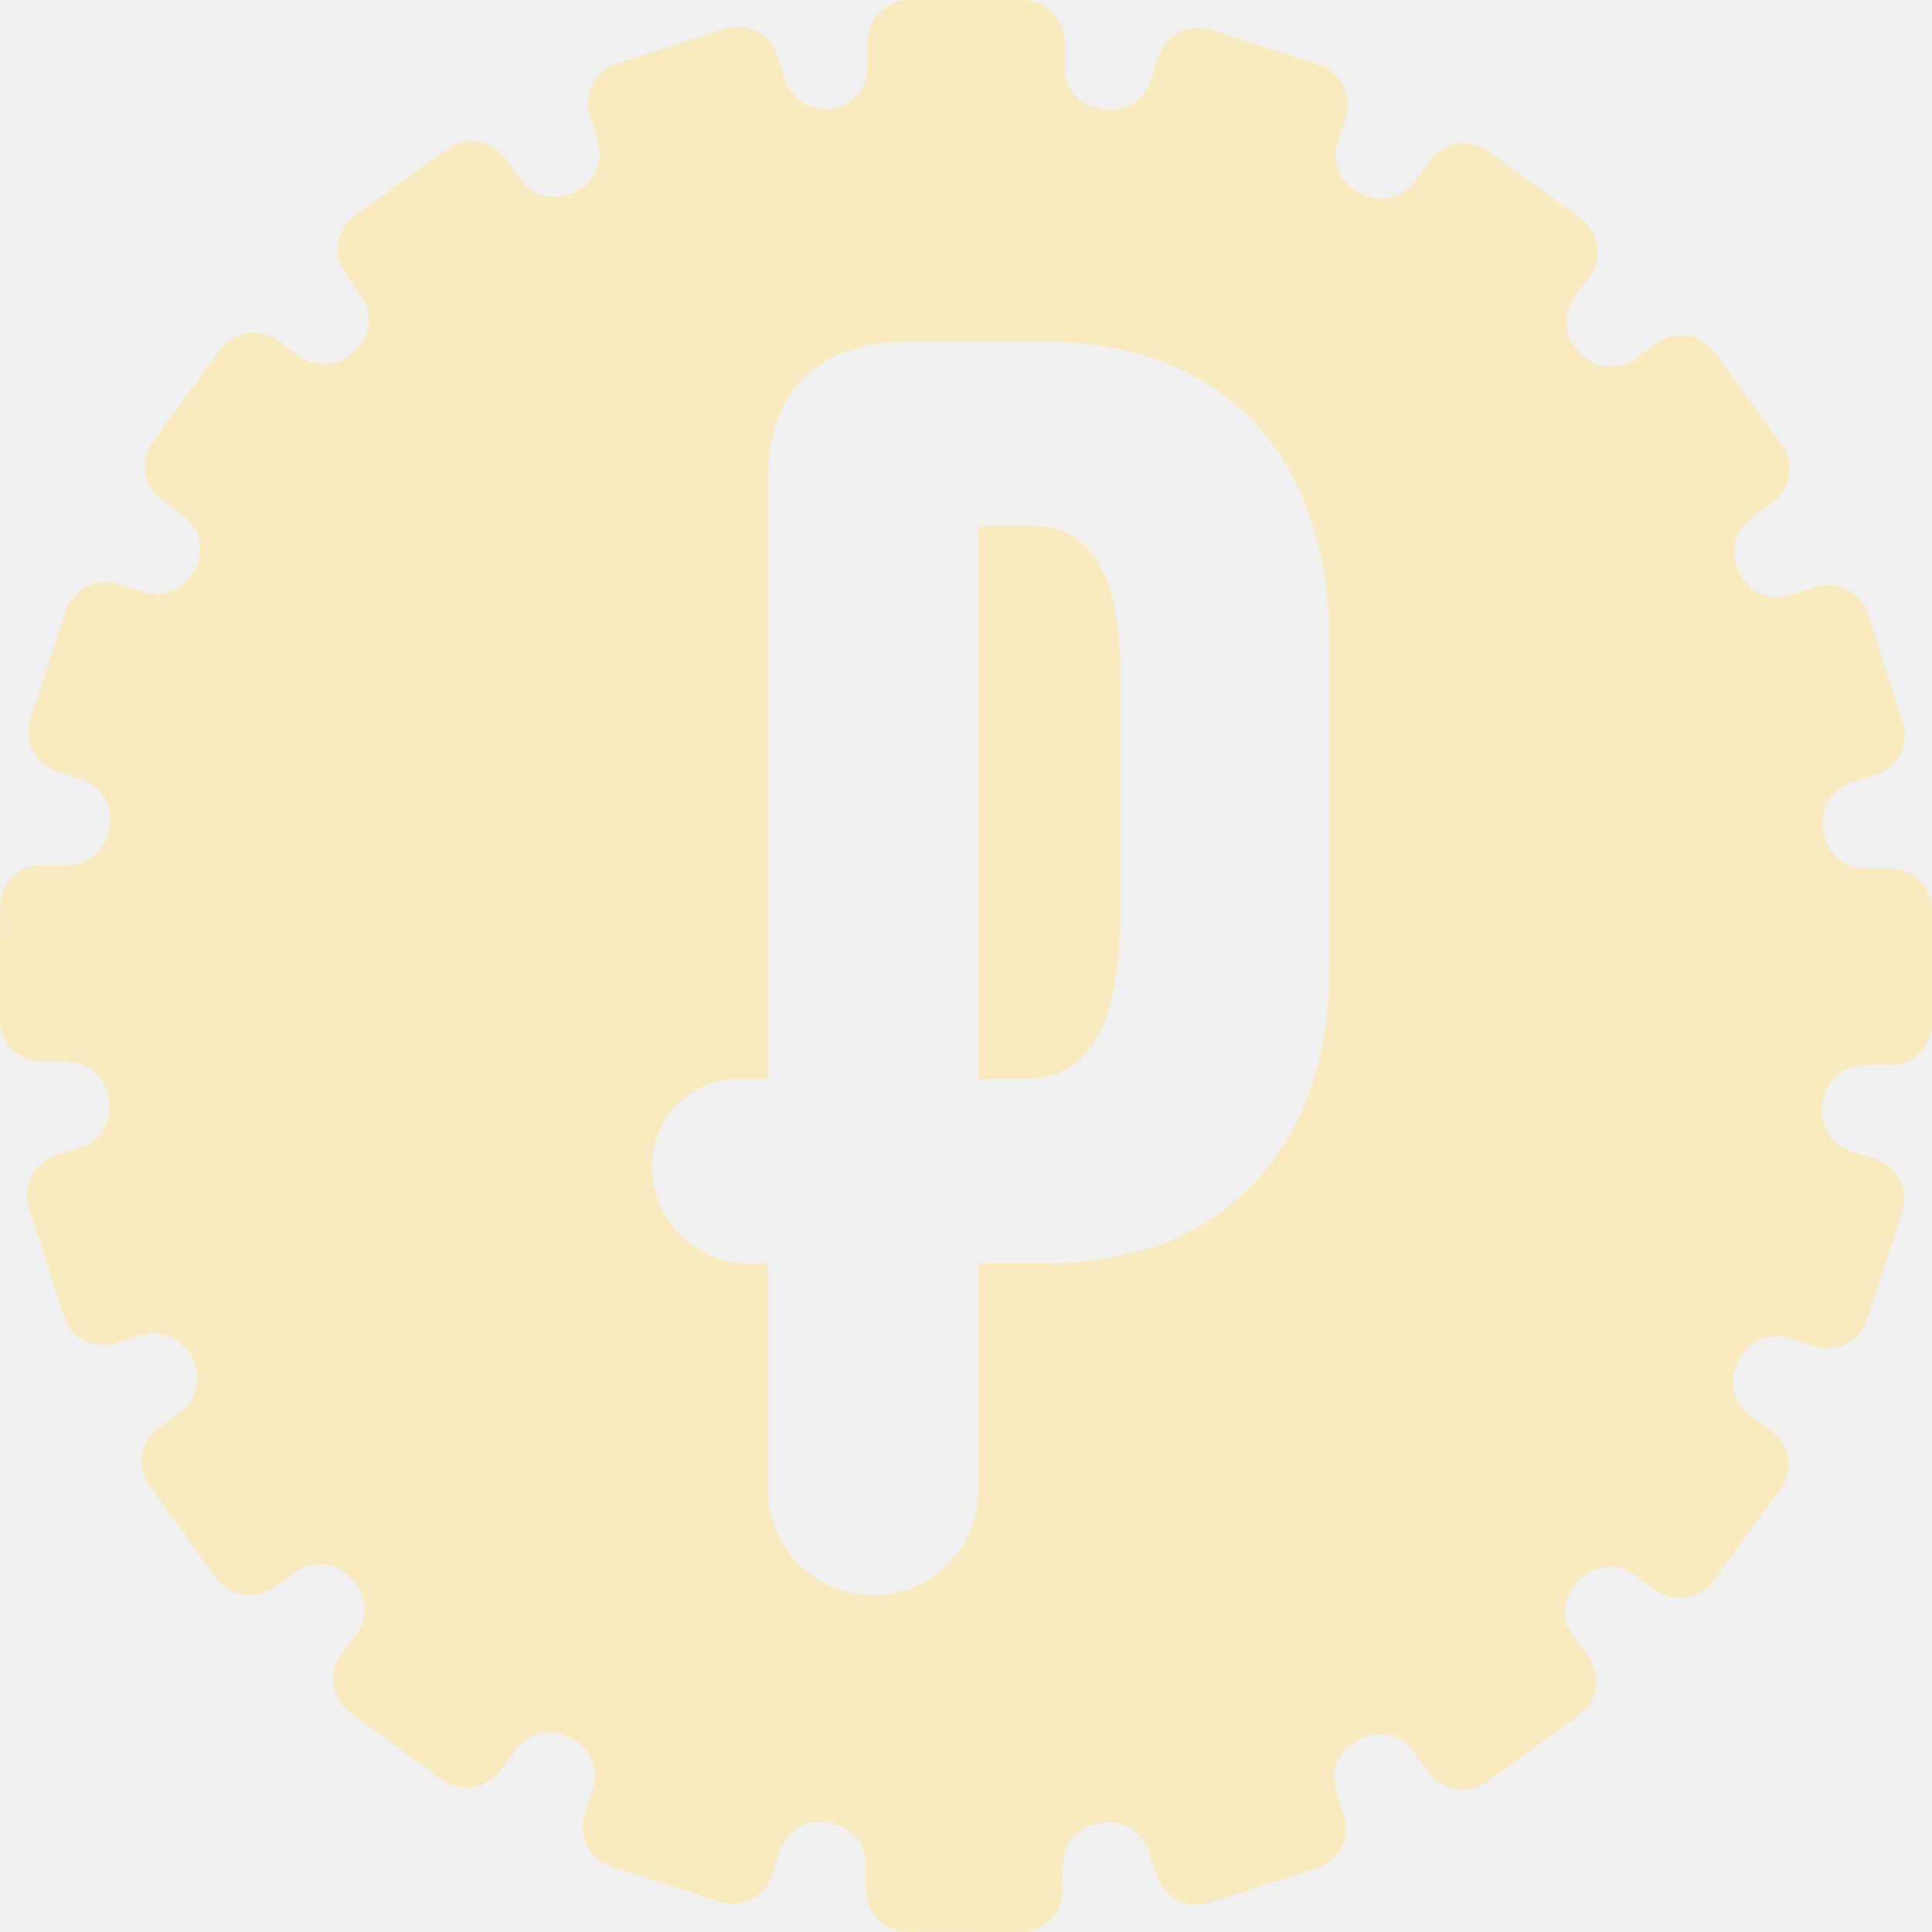
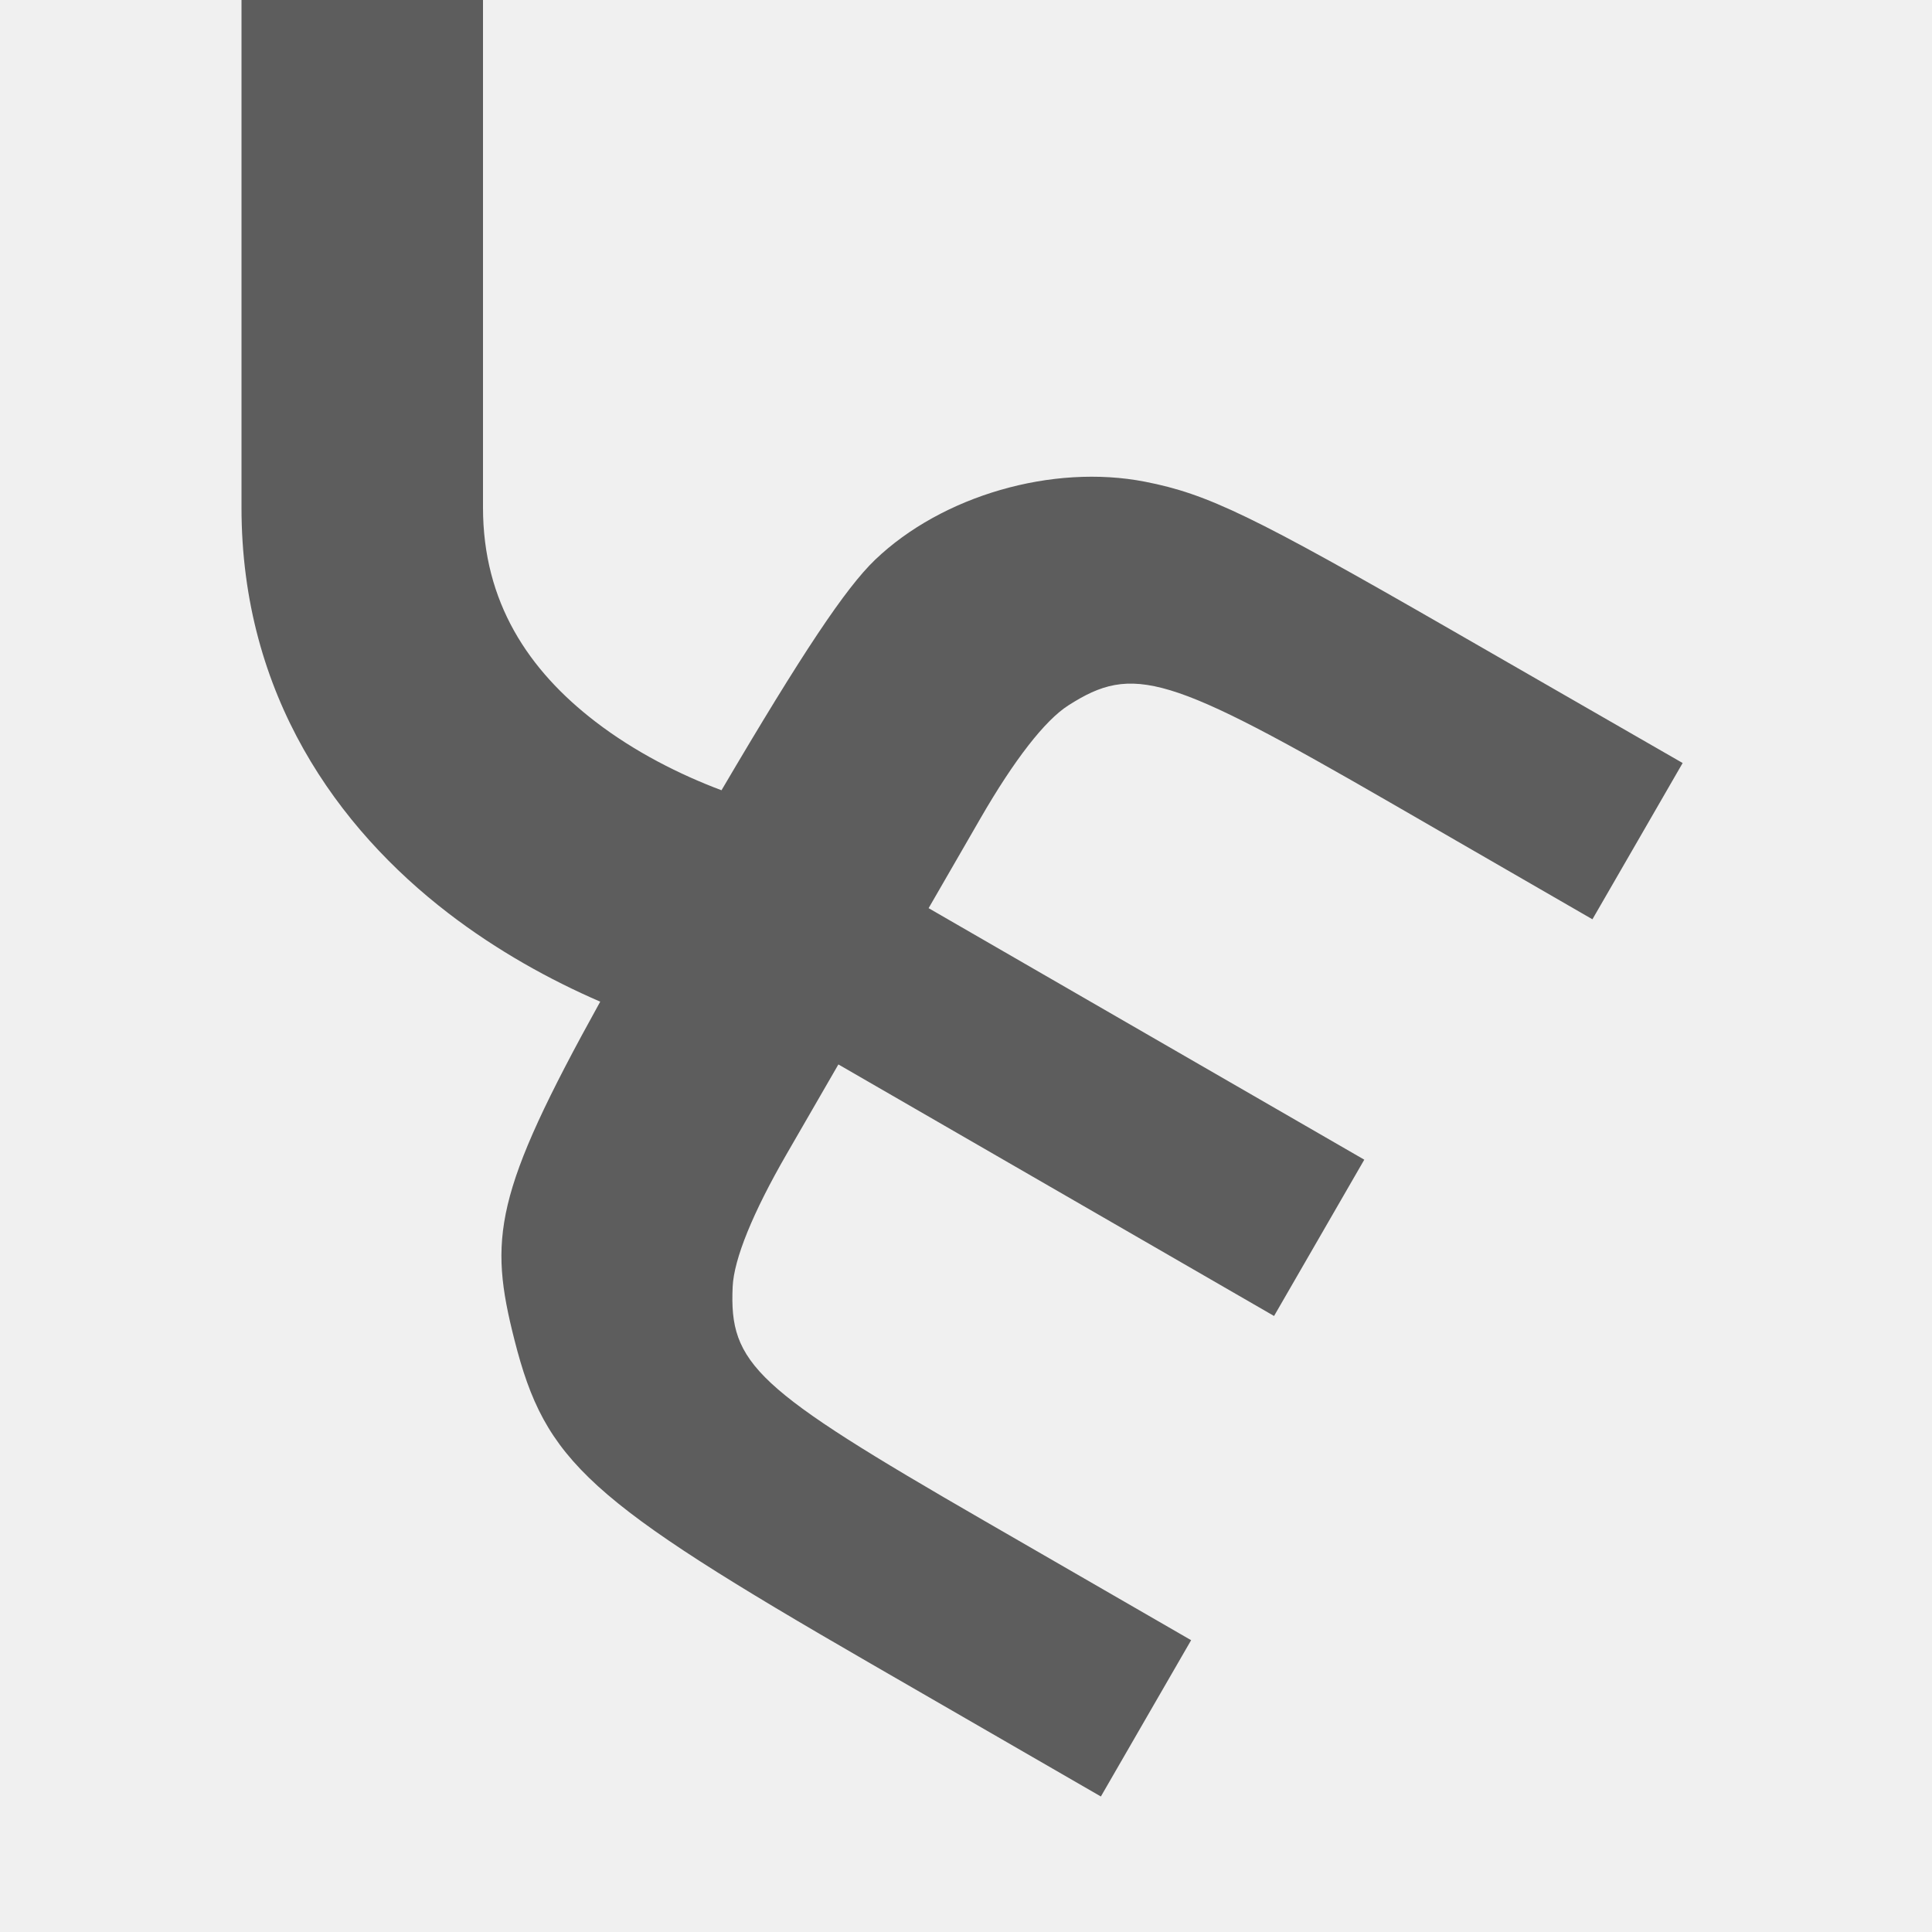
- <svg xmlns="http://www.w3.org/2000/svg" width="62" height="62" viewBox="0 0 62 62" fill="none">
-   <g clip-path="url(#clip0_29_122)">
-     <mask id="mask0_29_122" style="mask-type:luminance" maskUnits="userSpaceOnUse" x="0" y="0" width="62" height="62">
-       <path d="M62 0H0V61.997H62V0Z" fill="white" />
-     </mask>
-     <g mask="url(#mask0_29_122)">
-       <path d="M33.083 16.877H31.392V34.627H32.857C34.999 34.627 35.956 32.881 35.956 29.162V21.78C35.956 18.23 34.942 16.877 33.083 16.877Z" fill="#FBEBC0" />
-       <path d="M60.672 27.865H59.843C59.524 27.865 59.215 27.75 58.973 27.542C58.731 27.333 58.571 27.045 58.523 26.729L58.503 26.591C58.453 26.277 58.518 25.956 58.684 25.685C58.85 25.415 59.108 25.212 59.41 25.114L60.205 24.857C60.372 24.803 60.527 24.716 60.661 24.602C60.795 24.488 60.905 24.349 60.985 24.192C61.065 24.035 61.113 23.865 61.127 23.689C61.141 23.514 61.12 23.338 61.066 23.17L59.943 19.704C59.888 19.536 59.802 19.381 59.688 19.248C59.573 19.114 59.434 19.004 59.277 18.924C59.121 18.844 58.95 18.796 58.774 18.782C58.599 18.768 58.423 18.789 58.255 18.843L57.459 19.101C57.156 19.2 56.828 19.186 56.534 19.064C56.24 18.942 55.999 18.718 55.855 18.434L55.794 18.315C55.649 18.032 55.61 17.705 55.684 17.395C55.758 17.085 55.941 16.812 56.199 16.625L56.876 16.134C57.019 16.03 57.139 15.9 57.231 15.75C57.323 15.6 57.385 15.434 57.413 15.26C57.44 15.086 57.433 14.909 57.392 14.738C57.351 14.566 57.277 14.405 57.173 14.263L55.029 11.317C54.925 11.175 54.795 11.054 54.645 10.962C54.495 10.87 54.329 10.809 54.155 10.781C53.981 10.753 53.804 10.76 53.633 10.801C53.462 10.842 53.3 10.917 53.158 11.02L52.479 11.512C52.222 11.699 51.906 11.788 51.588 11.762C51.271 11.737 50.973 11.599 50.748 11.374L50.654 11.28C50.428 11.055 50.29 10.757 50.265 10.439C50.239 10.121 50.328 9.805 50.516 9.547L51.009 8.87C51.113 8.728 51.187 8.566 51.228 8.395C51.27 8.224 51.277 8.046 51.249 7.873C51.221 7.699 51.16 7.532 51.068 7.382C50.975 7.232 50.855 7.101 50.712 6.998L47.765 4.855C47.623 4.752 47.461 4.677 47.29 4.636C47.119 4.595 46.942 4.588 46.768 4.615C46.594 4.643 46.428 4.704 46.278 4.796C46.128 4.888 45.997 5.009 45.894 5.151L45.402 5.828C45.214 6.086 44.941 6.268 44.631 6.342C44.32 6.416 43.994 6.376 43.711 6.23L43.593 6.169C43.308 6.025 43.084 5.783 42.962 5.488C42.84 5.193 42.828 4.864 42.927 4.561L43.185 3.765C43.24 3.598 43.261 3.421 43.247 3.246C43.234 3.071 43.185 2.9 43.106 2.743C43.026 2.586 42.916 2.446 42.782 2.332C42.648 2.218 42.493 2.131 42.326 2.077L38.86 0.956C38.693 0.902 38.517 0.881 38.341 0.894C38.166 0.908 37.995 0.956 37.838 1.036C37.681 1.116 37.542 1.226 37.427 1.359C37.313 1.493 37.226 1.648 37.172 1.816L36.913 2.609C36.815 2.911 36.613 3.168 36.342 3.334C36.071 3.5 35.75 3.564 35.436 3.515L35.298 3.494C34.982 3.446 34.694 3.287 34.485 3.044C34.277 2.802 34.162 2.493 34.162 2.173V1.344C34.163 0.99 34.023 0.649 33.773 0.397C33.523 0.145 33.184 0.003 32.829 0.001H29.185C28.83 0.001 28.489 0.143 28.238 0.394C27.987 0.645 27.846 0.985 27.846 1.34V2.169C27.846 2.489 27.731 2.798 27.522 3.04C27.314 3.283 27.025 3.442 26.709 3.49H26.685C26.371 3.539 26.049 3.474 25.778 3.307C25.507 3.14 25.304 2.881 25.207 2.578L24.953 1.798C24.899 1.629 24.814 1.473 24.7 1.339C24.587 1.204 24.448 1.092 24.291 1.011C24.134 0.93 23.963 0.881 23.787 0.866C23.612 0.852 23.435 0.872 23.267 0.926L19.797 2.039C19.629 2.093 19.474 2.179 19.34 2.293C19.205 2.407 19.095 2.546 19.014 2.703C18.934 2.859 18.885 3.03 18.871 3.205C18.856 3.381 18.877 3.557 18.931 3.725L19.186 4.521C19.284 4.824 19.27 5.153 19.146 5.447C19.023 5.74 18.798 5.981 18.513 6.124L18.395 6.183C18.11 6.327 17.783 6.364 17.474 6.288C17.164 6.212 16.892 6.028 16.706 5.768L16.217 5.09C16.114 4.947 15.984 4.826 15.834 4.734C15.685 4.642 15.518 4.58 15.345 4.552C15.171 4.523 14.994 4.53 14.822 4.57C14.651 4.611 14.49 4.685 14.347 4.787L11.392 6.925C11.249 7.028 11.128 7.158 11.036 7.307C10.943 7.457 10.881 7.623 10.853 7.797C10.825 7.97 10.831 8.148 10.872 8.319C10.912 8.49 10.986 8.652 11.089 8.794L11.579 9.473C11.767 9.73 11.855 10.046 11.83 10.363C11.805 10.68 11.667 10.978 11.441 11.203L11.347 11.296C11.122 11.523 10.824 11.661 10.506 11.686C10.188 11.712 9.871 11.622 9.613 11.435L8.937 10.94C8.796 10.836 8.634 10.761 8.464 10.719C8.293 10.678 8.115 10.67 7.941 10.697C7.767 10.724 7.6 10.785 7.45 10.876C7.3 10.968 7.169 11.088 7.065 11.23L4.908 14.169C4.804 14.311 4.729 14.472 4.687 14.643C4.646 14.814 4.638 14.991 4.665 15.165C4.692 15.339 4.753 15.506 4.845 15.656C4.936 15.806 5.056 15.937 5.198 16.041L5.874 16.536C6.132 16.724 6.313 16.998 6.386 17.308C6.459 17.619 6.419 17.945 6.272 18.228L6.211 18.346C6.066 18.629 5.825 18.851 5.53 18.972C5.236 19.093 4.908 19.105 4.606 19.006L3.811 18.745C3.644 18.69 3.468 18.669 3.292 18.682C3.117 18.695 2.946 18.743 2.789 18.822C2.632 18.902 2.492 19.011 2.378 19.145C2.263 19.278 2.176 19.433 2.121 19.6L0.982 23.062C0.928 23.23 0.906 23.406 0.92 23.581C0.933 23.757 0.981 23.928 1.06 24.085C1.139 24.241 1.249 24.381 1.382 24.496C1.516 24.61 1.671 24.698 1.838 24.752L2.625 25.009C2.927 25.108 3.184 25.311 3.349 25.582C3.514 25.853 3.578 26.174 3.528 26.488L3.507 26.626C3.458 26.942 3.298 27.23 3.055 27.438C2.812 27.646 2.503 27.759 2.183 27.759H1.354C1.178 27.758 1.004 27.792 0.841 27.859C0.678 27.926 0.53 28.024 0.406 28.148C0.281 28.273 0.182 28.42 0.114 28.582C0.046 28.745 0.011 28.919 0.011 29.095L6.42641e-06 32.733C-0.001 32.909 0.034 33.083 0.1 33.246C0.167 33.408 0.266 33.556 0.39 33.681C0.514 33.806 0.661 33.905 0.824 33.972C0.986 34.04 1.16 34.075 1.336 34.076H2.165C2.484 34.077 2.793 34.192 3.034 34.401C3.276 34.609 3.435 34.897 3.482 35.213L3.503 35.351C3.552 35.665 3.487 35.987 3.32 36.258C3.153 36.528 2.895 36.731 2.592 36.828L1.798 37.084C1.63 37.137 1.475 37.224 1.341 37.337C1.207 37.451 1.096 37.59 1.016 37.747C0.935 37.904 0.887 38.074 0.873 38.25C0.858 38.425 0.879 38.602 0.933 38.769L2.049 42.238C2.103 42.406 2.189 42.561 2.303 42.695C2.417 42.83 2.556 42.94 2.713 43.02C2.869 43.101 3.04 43.149 3.216 43.163C3.391 43.178 3.568 43.157 3.735 43.103L4.531 42.846C4.834 42.749 5.163 42.763 5.456 42.886C5.75 43.009 5.991 43.233 6.134 43.518L6.193 43.637C6.338 43.921 6.375 44.248 6.299 44.558C6.223 44.868 6.038 45.141 5.779 45.326L5.1 45.817C4.957 45.92 4.836 46.05 4.744 46.2C4.652 46.349 4.59 46.516 4.562 46.69C4.534 46.864 4.54 47.041 4.581 47.212C4.622 47.383 4.696 47.545 4.799 47.688L6.934 50.642C7.037 50.784 7.167 50.905 7.317 50.998C7.467 51.09 7.633 51.152 7.807 51.18C7.981 51.208 8.158 51.202 8.329 51.161C8.501 51.12 8.662 51.046 8.805 50.943L9.483 50.452C9.741 50.266 10.057 50.177 10.374 50.202C10.691 50.228 10.989 50.365 11.213 50.59L11.307 50.684C11.534 50.909 11.672 51.208 11.697 51.526C11.723 51.844 11.633 52.16 11.445 52.418L10.952 53.095C10.743 53.382 10.656 53.74 10.71 54.091C10.765 54.442 10.957 54.757 11.244 54.966L14.187 57.115C14.474 57.324 14.832 57.411 15.183 57.356C15.534 57.302 15.848 57.11 16.058 56.823L16.551 56.147C16.739 55.89 17.013 55.708 17.324 55.634C17.634 55.561 17.961 55.601 18.244 55.748L18.361 55.809C18.645 55.954 18.868 56.195 18.99 56.489C19.111 56.783 19.124 57.112 19.025 57.414L18.765 58.21C18.71 58.377 18.689 58.554 18.702 58.729C18.715 58.905 18.763 59.076 18.843 59.233C18.922 59.39 19.032 59.529 19.166 59.644C19.299 59.758 19.454 59.845 19.622 59.9L23.086 61.033C23.253 61.088 23.429 61.109 23.605 61.096C23.78 61.082 23.951 61.034 24.108 60.955C24.265 60.875 24.405 60.766 24.52 60.632C24.634 60.498 24.721 60.344 24.776 60.176L25.035 59.383C25.134 59.082 25.337 58.825 25.608 58.659C25.878 58.494 26.199 58.43 26.513 58.48L26.651 58.5C26.967 58.549 27.256 58.709 27.464 58.952C27.672 59.195 27.786 59.504 27.785 59.824V60.653C27.785 60.829 27.819 61.003 27.886 61.166C27.953 61.328 28.051 61.476 28.175 61.6C28.299 61.725 28.447 61.824 28.609 61.892C28.772 61.959 28.946 61.994 29.121 61.995L32.767 62.002C32.943 62.002 33.117 61.968 33.28 61.901C33.442 61.833 33.59 61.735 33.715 61.611C33.839 61.487 33.938 61.339 34.006 61.177C34.073 61.014 34.108 60.84 34.108 60.664V59.835C34.109 59.516 34.224 59.207 34.433 58.965C34.641 58.724 34.93 58.565 35.246 58.517L35.384 58.496C35.698 58.447 36.019 58.511 36.29 58.678C36.561 58.845 36.763 59.103 36.861 59.405L37.118 60.2C37.227 60.538 37.466 60.818 37.782 60.98C38.098 61.142 38.466 61.171 38.804 61.062L42.272 59.941C42.61 59.832 42.891 59.593 43.052 59.277C43.214 58.961 43.243 58.594 43.134 58.256L42.877 57.46C42.779 57.157 42.793 56.828 42.916 56.534C43.039 56.24 43.263 55.999 43.547 55.856L43.666 55.797C43.95 55.651 44.276 55.612 44.586 55.687C44.896 55.761 45.169 55.944 45.356 56.203L45.847 56.88C45.95 57.022 46.08 57.143 46.23 57.236C46.38 57.328 46.546 57.39 46.72 57.417C46.894 57.445 47.071 57.439 47.243 57.398C47.414 57.357 47.575 57.283 47.718 57.179L50.669 55.042C50.812 54.939 50.933 54.809 51.025 54.659C51.117 54.509 51.178 54.342 51.206 54.169C51.234 53.995 51.227 53.817 51.186 53.646C51.145 53.475 51.071 53.314 50.968 53.171L50.476 52.493C50.288 52.235 50.199 51.919 50.225 51.602C50.25 51.284 50.388 50.986 50.614 50.762L50.708 50.668C50.933 50.442 51.231 50.304 51.549 50.279C51.867 50.253 52.183 50.342 52.441 50.53L53.118 51.023C53.26 51.127 53.421 51.201 53.592 51.242C53.763 51.283 53.941 51.291 54.114 51.263C54.288 51.236 54.455 51.175 54.605 51.083C54.755 50.991 54.885 50.871 54.989 50.729L57.135 47.783C57.238 47.641 57.313 47.48 57.354 47.309C57.395 47.138 57.403 46.96 57.375 46.787C57.348 46.613 57.286 46.446 57.195 46.296C57.103 46.146 56.983 46.016 56.84 45.912L56.163 45.419C55.906 45.231 55.723 44.958 55.65 44.648C55.576 44.337 55.616 44.011 55.763 43.728L55.823 43.61C55.968 43.326 56.209 43.103 56.503 42.981C56.798 42.86 57.126 42.847 57.429 42.946L58.225 43.206C58.392 43.26 58.569 43.281 58.744 43.268C58.919 43.254 59.09 43.206 59.247 43.126C59.404 43.047 59.543 42.937 59.658 42.803C59.772 42.67 59.859 42.515 59.913 42.347L61.044 38.882C61.098 38.715 61.12 38.539 61.106 38.364C61.092 38.188 61.044 38.017 60.965 37.86C60.885 37.704 60.775 37.564 60.642 37.45C60.508 37.335 60.353 37.248 60.186 37.194L59.392 36.936C59.091 36.837 58.834 36.635 58.668 36.364C58.502 36.093 58.438 35.772 58.487 35.459L58.508 35.321C58.556 35.004 58.716 34.716 58.959 34.507C59.201 34.299 59.511 34.184 59.831 34.185H60.66C60.836 34.185 61.01 34.151 61.172 34.083C61.335 34.016 61.482 33.918 61.607 33.794C61.731 33.669 61.83 33.522 61.898 33.36C61.965 33.197 62 33.023 62 32.847V29.203C62 29.027 61.966 28.853 61.899 28.69C61.831 28.528 61.733 28.38 61.609 28.256C61.485 28.131 61.337 28.032 61.175 27.965C61.012 27.897 60.838 27.863 60.662 27.862M42.669 31.079C42.669 36.827 39.231 40.546 33.594 40.546H31.397V47.76C31.406 48.205 31.327 48.648 31.164 49.063C31 49.477 30.756 49.856 30.446 50.175C30.136 50.495 29.765 50.75 29.355 50.925C28.945 51.101 28.505 51.193 28.059 51.197C27.608 51.197 27.161 51.109 26.744 50.936C26.327 50.763 25.949 50.509 25.631 50.19C25.312 49.87 25.06 49.49 24.89 49.073C24.719 48.655 24.632 48.208 24.635 47.757V40.557H24.068C23.233 40.557 22.433 40.225 21.842 39.635C21.252 39.045 20.921 38.244 20.921 37.41C20.921 36.673 21.213 35.967 21.734 35.446C22.255 34.925 22.961 34.632 23.698 34.632H24.633V15.414C24.633 12.709 26.041 10.962 29.254 10.962H33.426C39.569 10.962 42.669 14.907 42.669 20.654V31.079Z" fill="#FBEBC0" />
-     </g>
-   </g>
-   <defs>
-     <clipPath id="clip0_29_122">
-       <rect width="62" height="62" fill="white" />
-     </clipPath>
-   </defs>
+ <svg xmlns="http://www.w3.org/2000/svg" width="80" height="80" viewBox="0 0 80 80" fill="none">
+   <path fill-rule="evenodd" clip-rule="evenodd" d="M20 21.017V0H10V21.017C10 28.806 13.999 34.309 18.57 37.818C20.583 39.363 22.752 40.566 24.854 41.477C20.44 49.443 20.232 51.271 21.303 55.486C22.588 60.539 24.318 62.11 36.058 68.888L45.585 74.389L47.453 71.153L49.322 67.917L40.741 62.963C31.264 57.492 30.19 56.492 30.338 53.279C30.391 52.133 31.169 50.219 32.567 47.797L34.716 44.076L43.736 49.284L52.756 54.492L54.624 51.256L56.492 48.02L47.472 42.813L38.452 37.605L40.6 33.884C41.998 31.462 43.267 29.831 44.233 29.212C46.928 27.486 48.364 27.919 57.59 33.246L65.939 38.066L67.807 34.831L69.675 31.595L60.069 26.069C51.884 21.36 50.011 20.454 47.414 19.947C43.584 19.198 39.005 20.524 36.231 23.184C35.023 24.342 33.233 27.013 29.876 32.723C28.151 32.075 26.293 31.14 24.659 29.886C21.881 27.753 20 24.937 20 21.017Z" fill="#5D5D5D" />
</svg>
